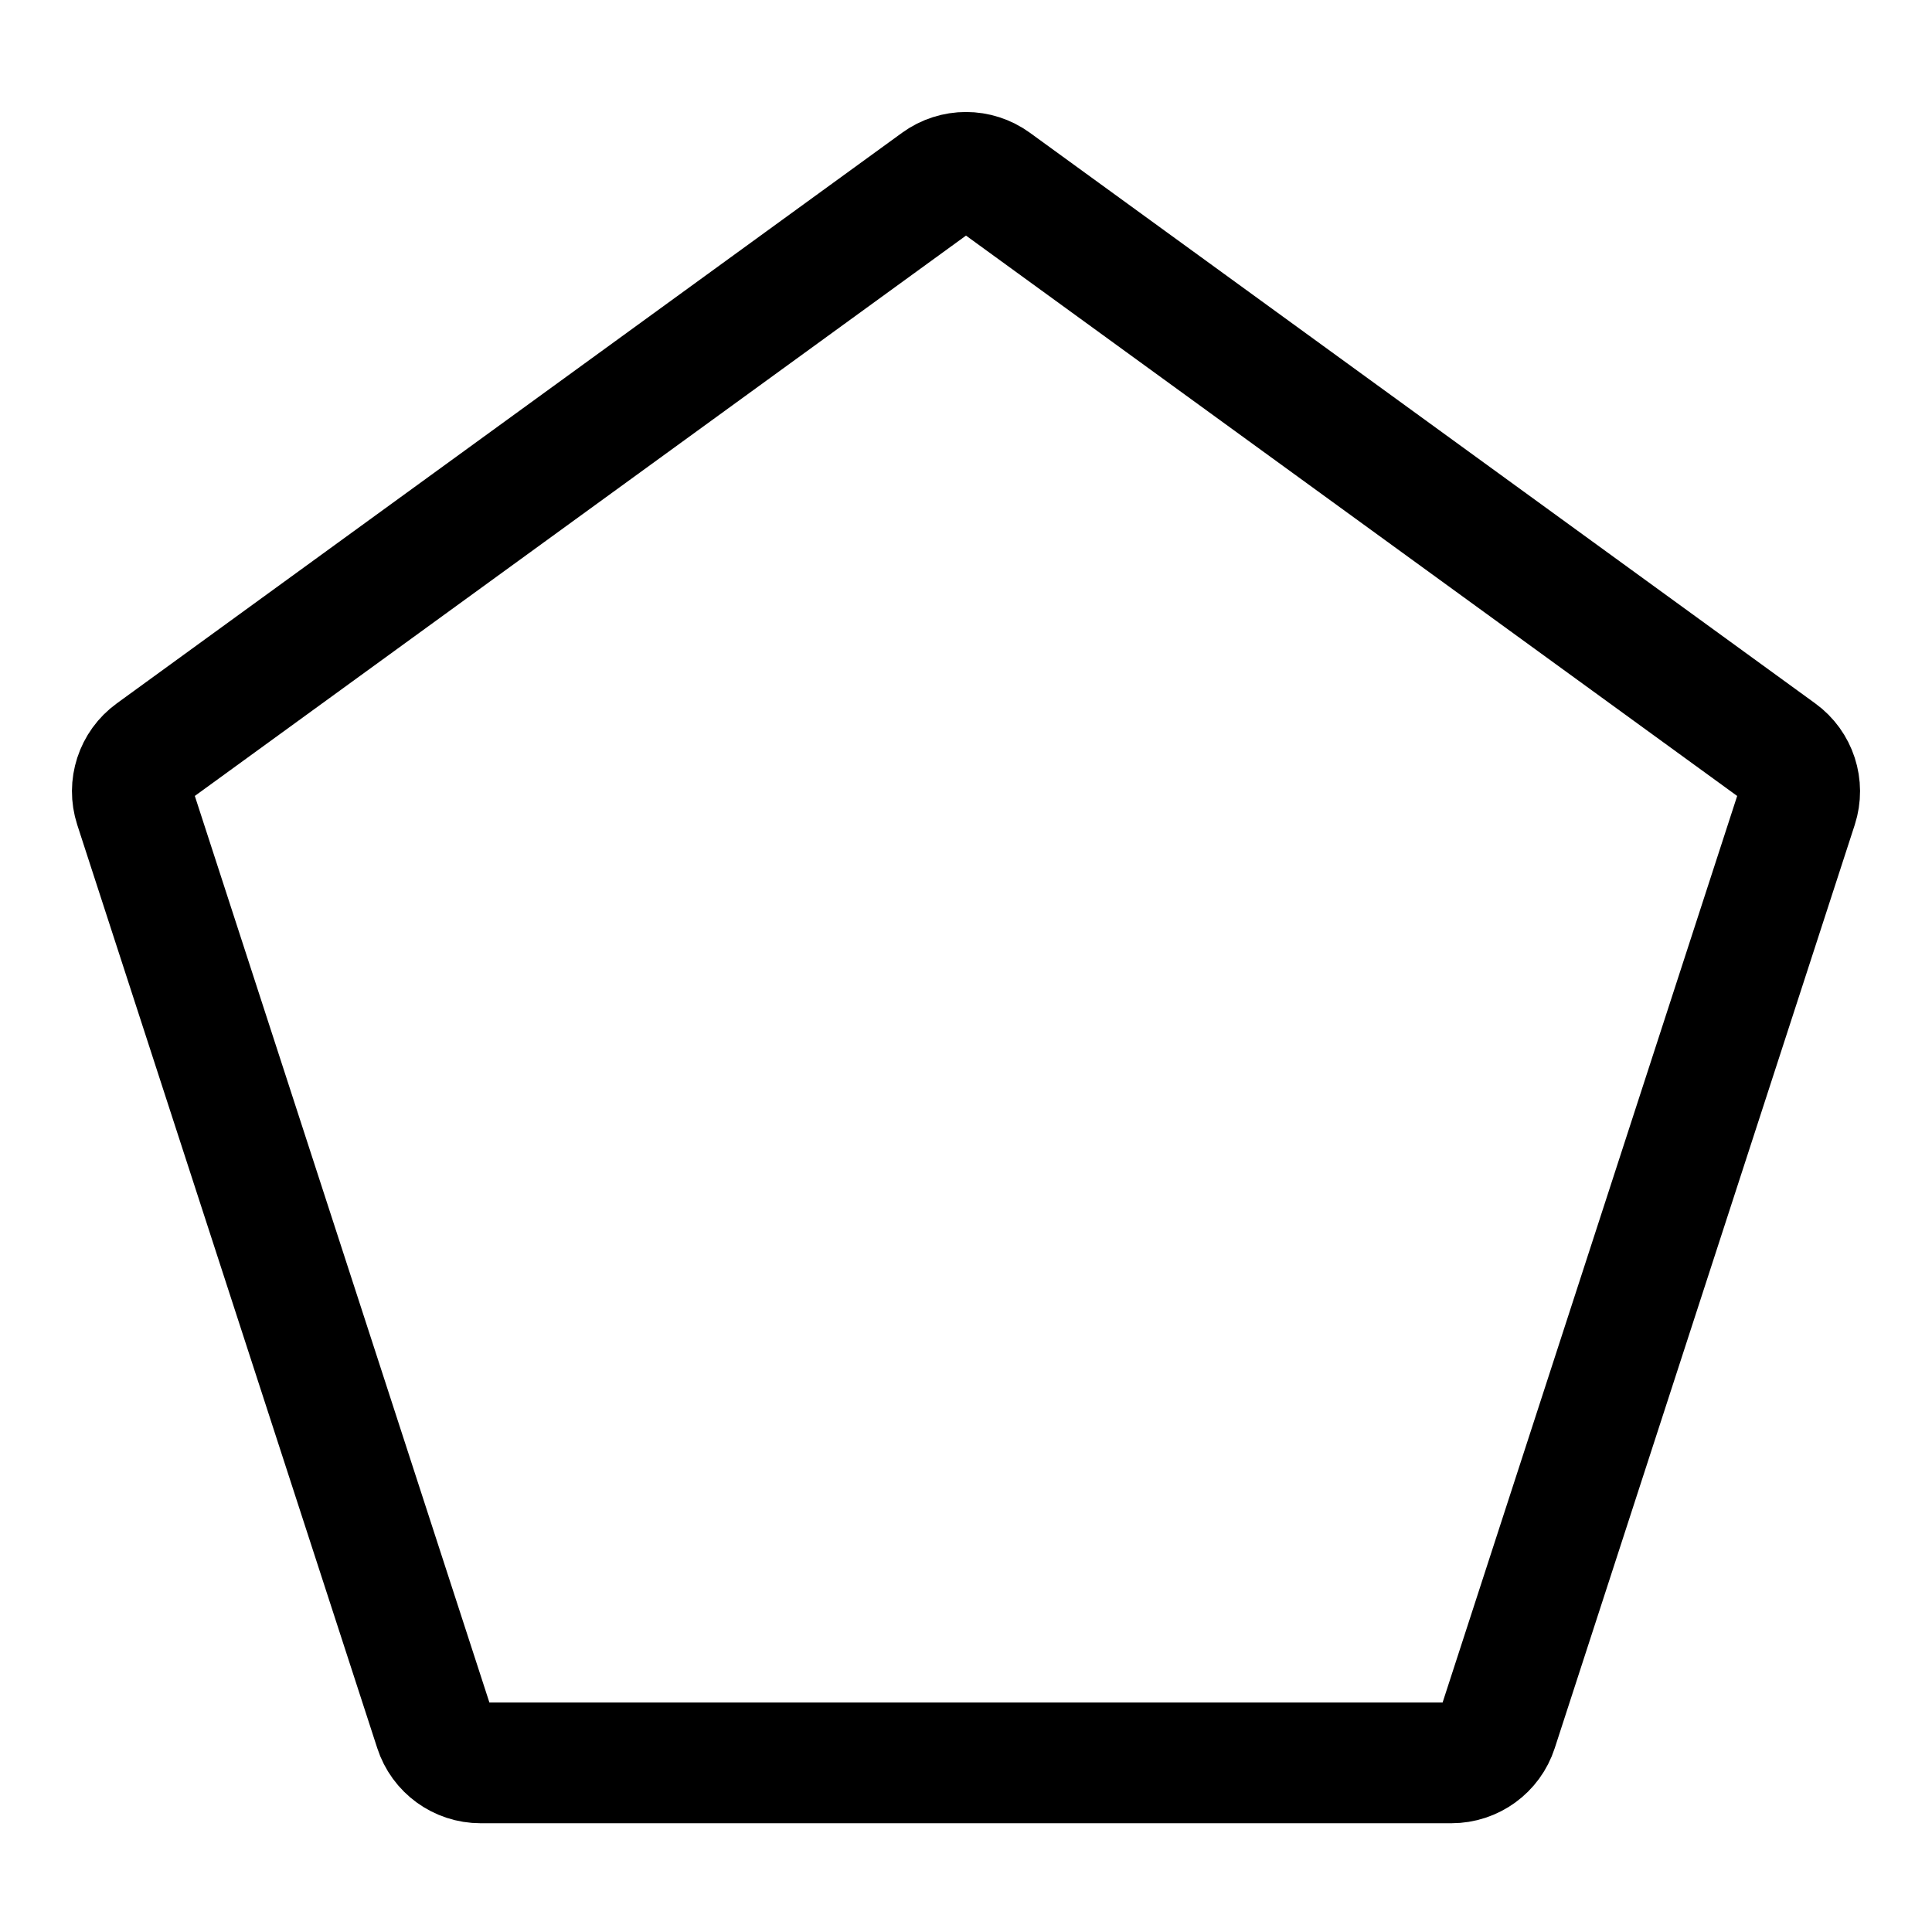
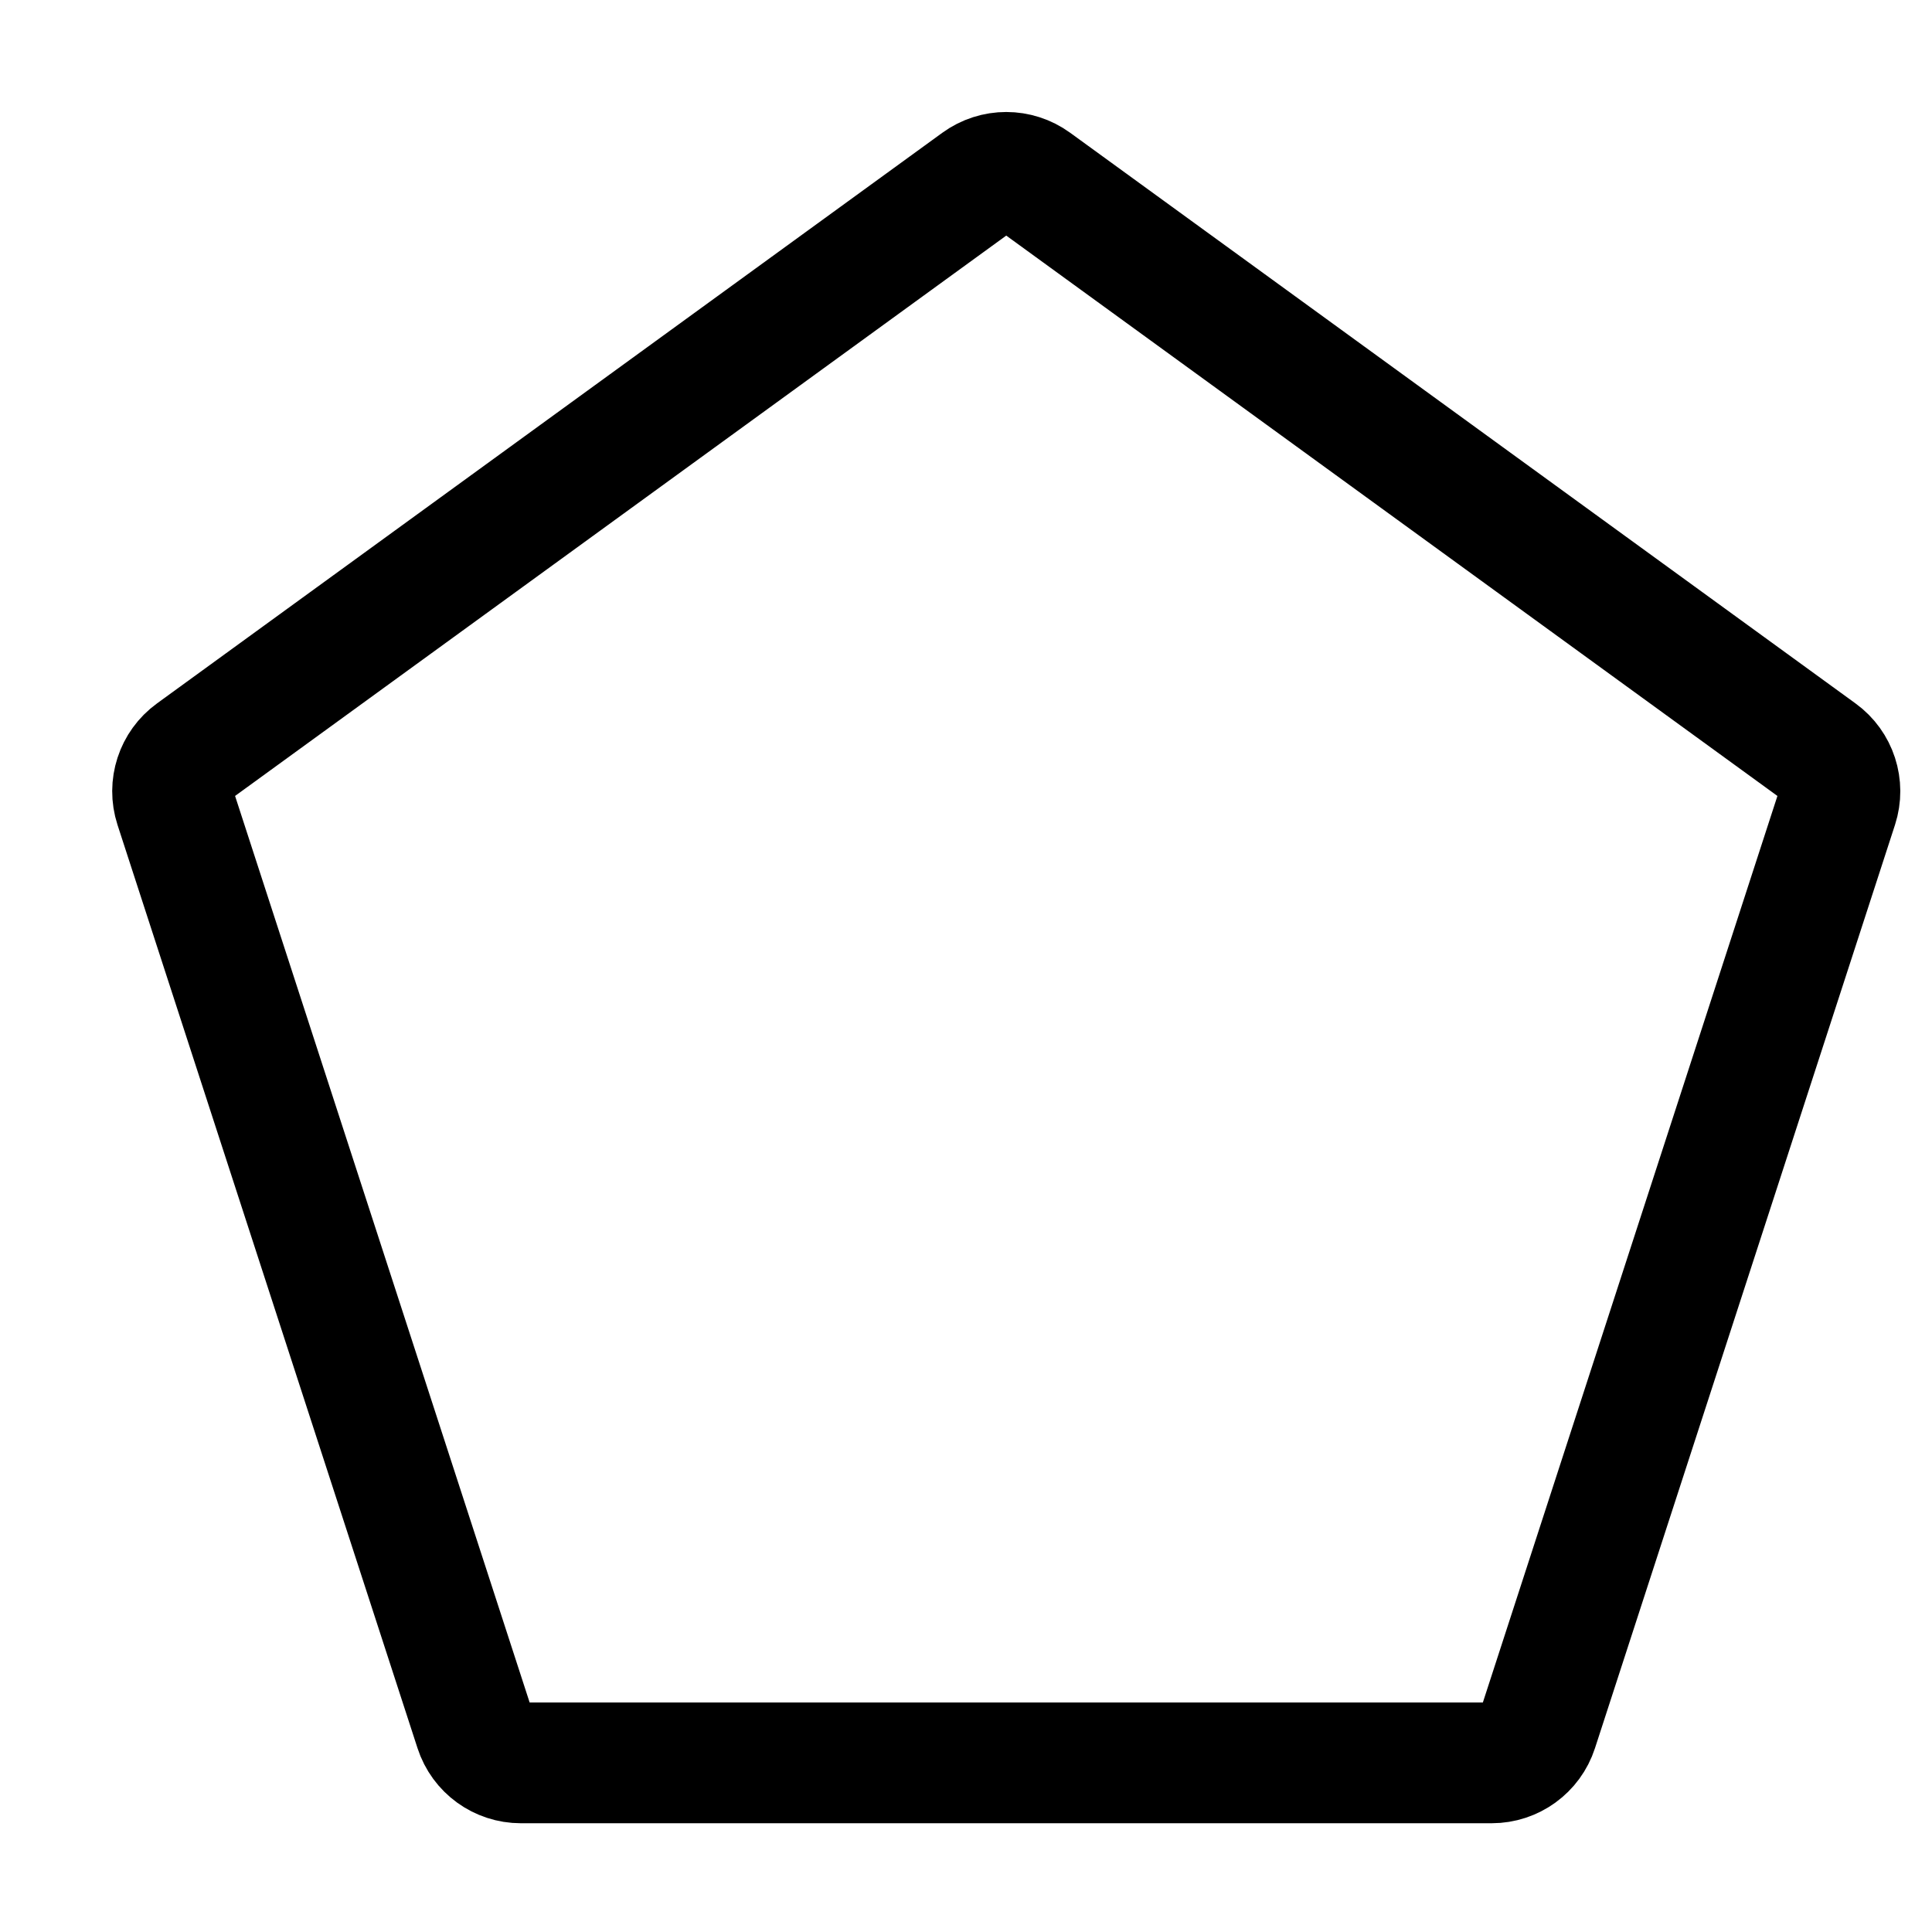
- <svg xmlns="http://www.w3.org/2000/svg" width="24px" height="24px" viewBox="0 0 24 24" fill="none">
+ <svg xmlns="http://www.w3.org/2000/svg" width="24px" height="24px" viewBox="0 0 23 24" fill="none">
  <path d="M11.647 2.256C11.858 2.103 12.142 2.103 12.353 2.256L22.109 9.345C22.319 9.497 22.407 9.768 22.327 10.015L18.6 21.485C18.52 21.732 18.29 21.899 18.03 21.899H5.97C5.71 21.899 5.48 21.732 5.4 21.485L1.673 10.015C1.593 9.768 1.681 9.497 1.891 9.345L11.647 2.256Z" stroke="currentColor" stroke-width="1.5" stroke-linecap="round" stroke-linejoin="round" />
</svg>
